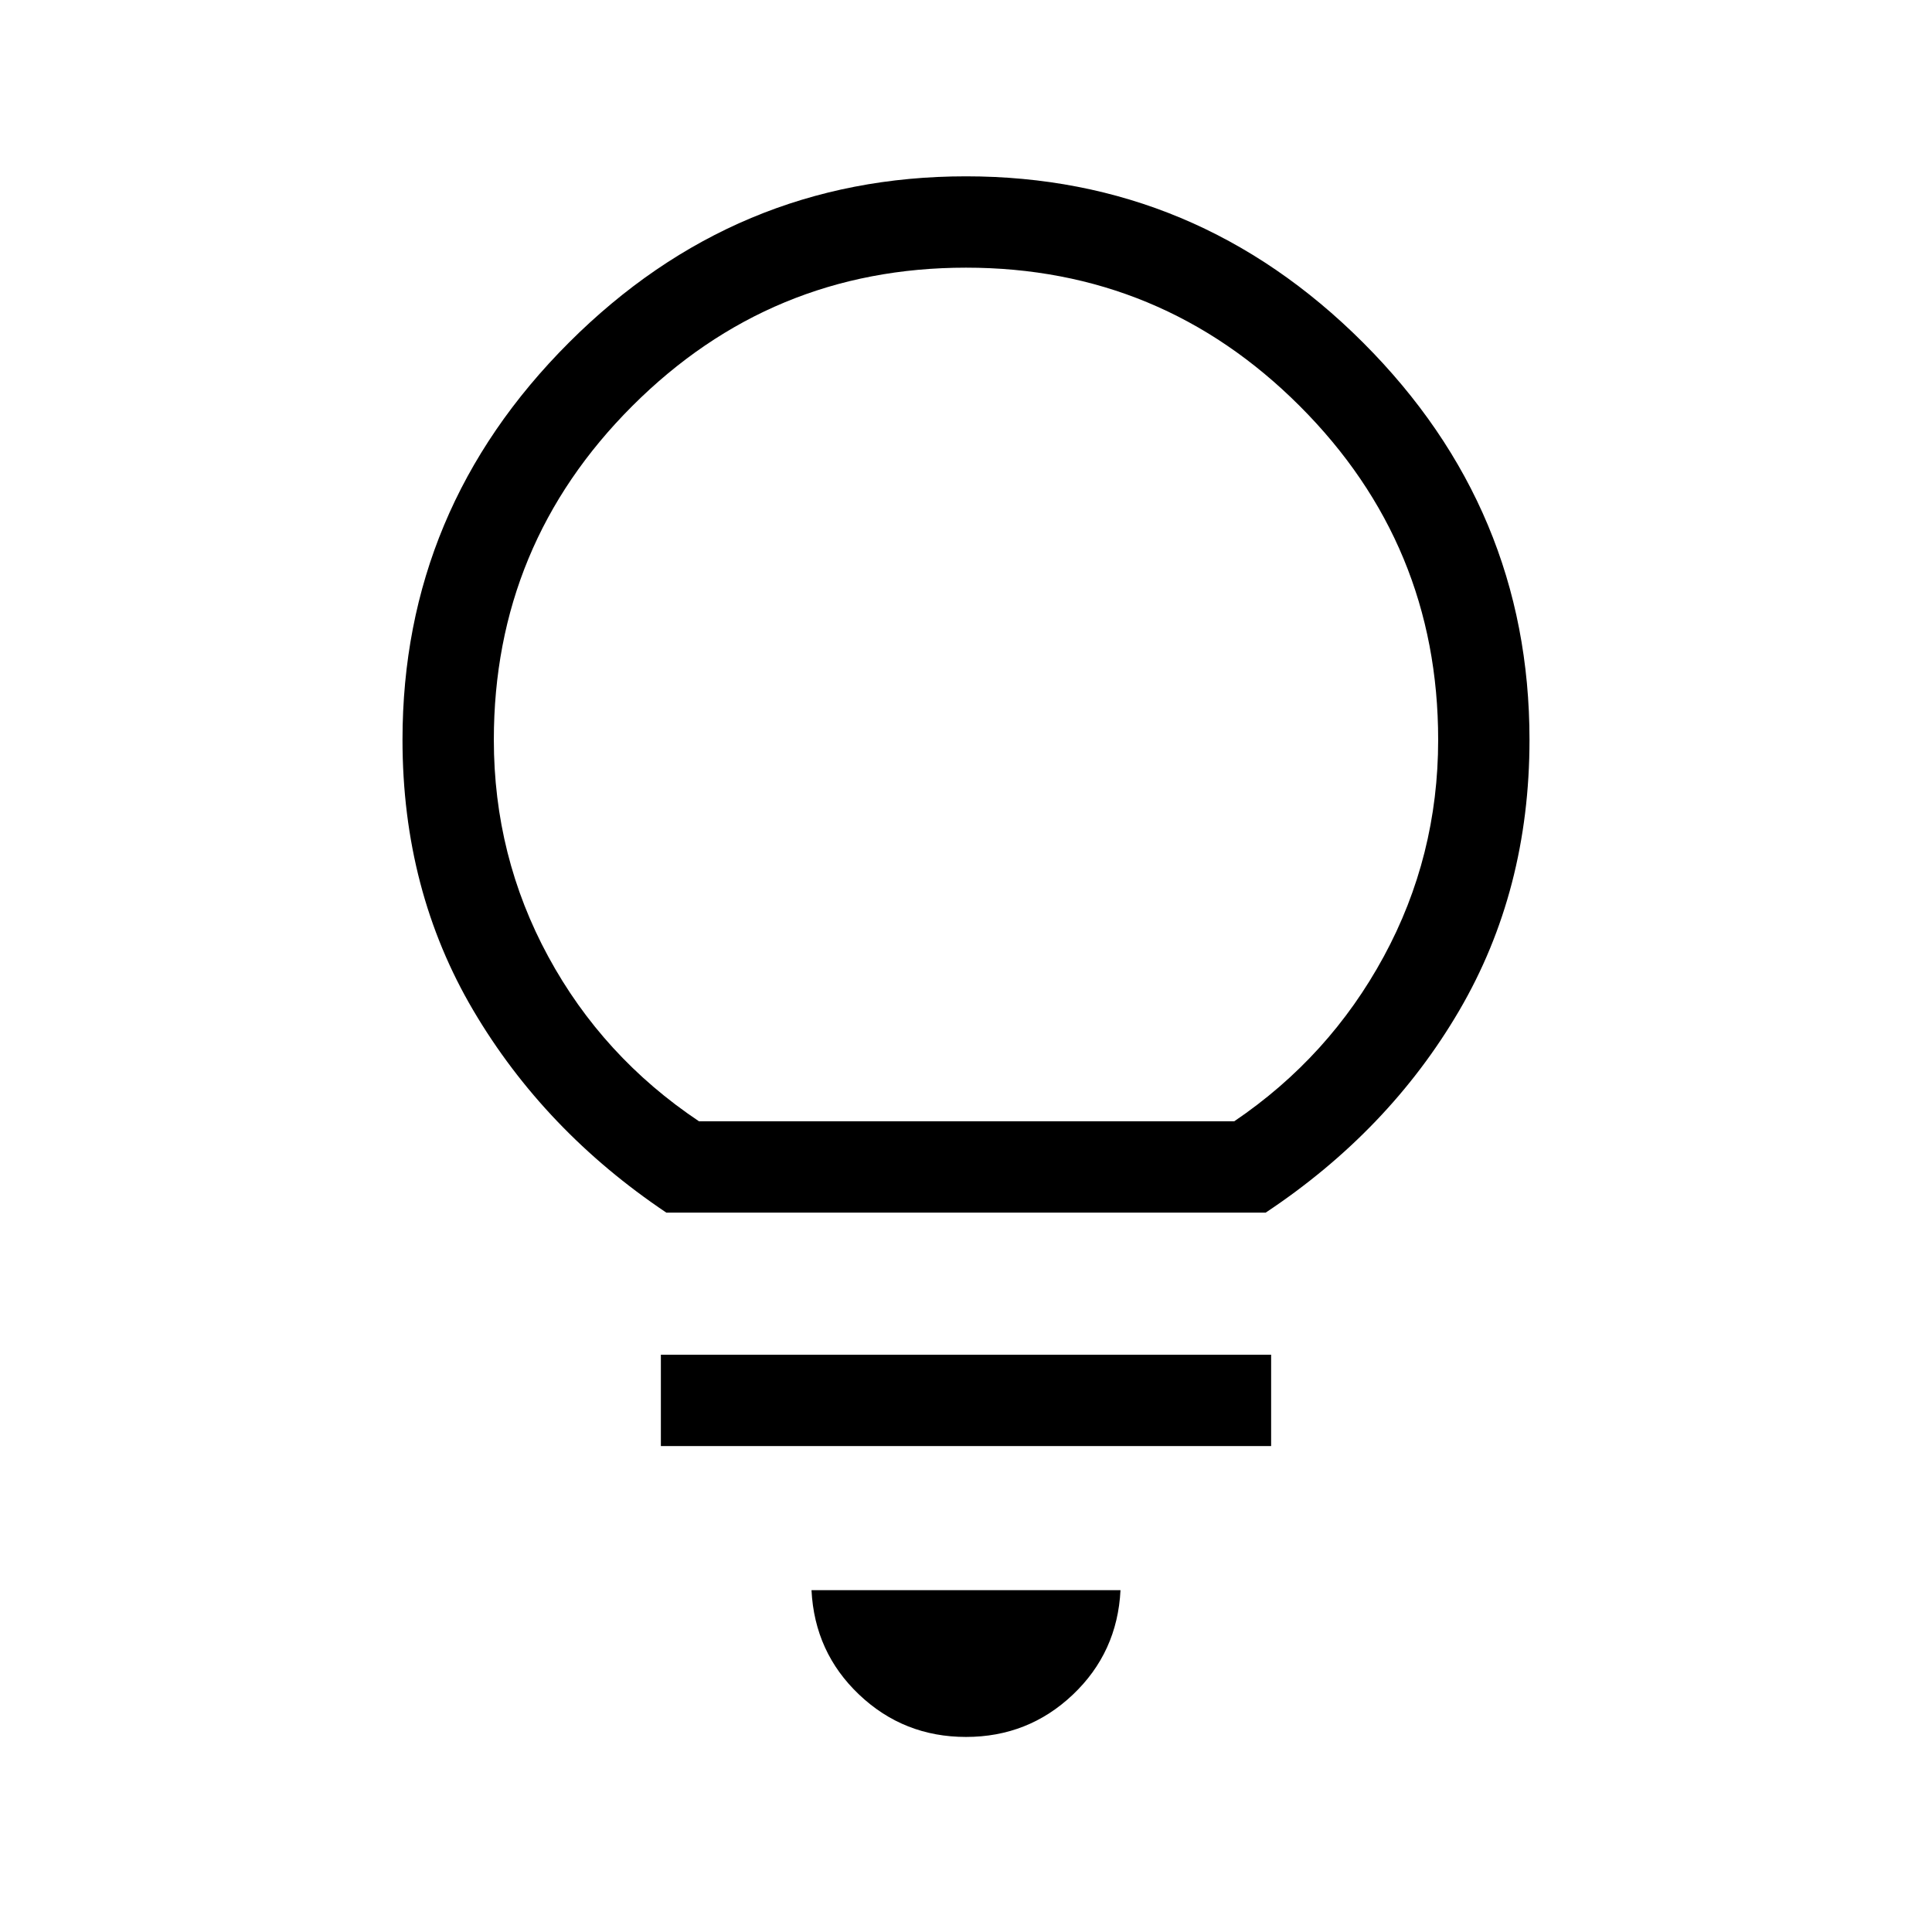
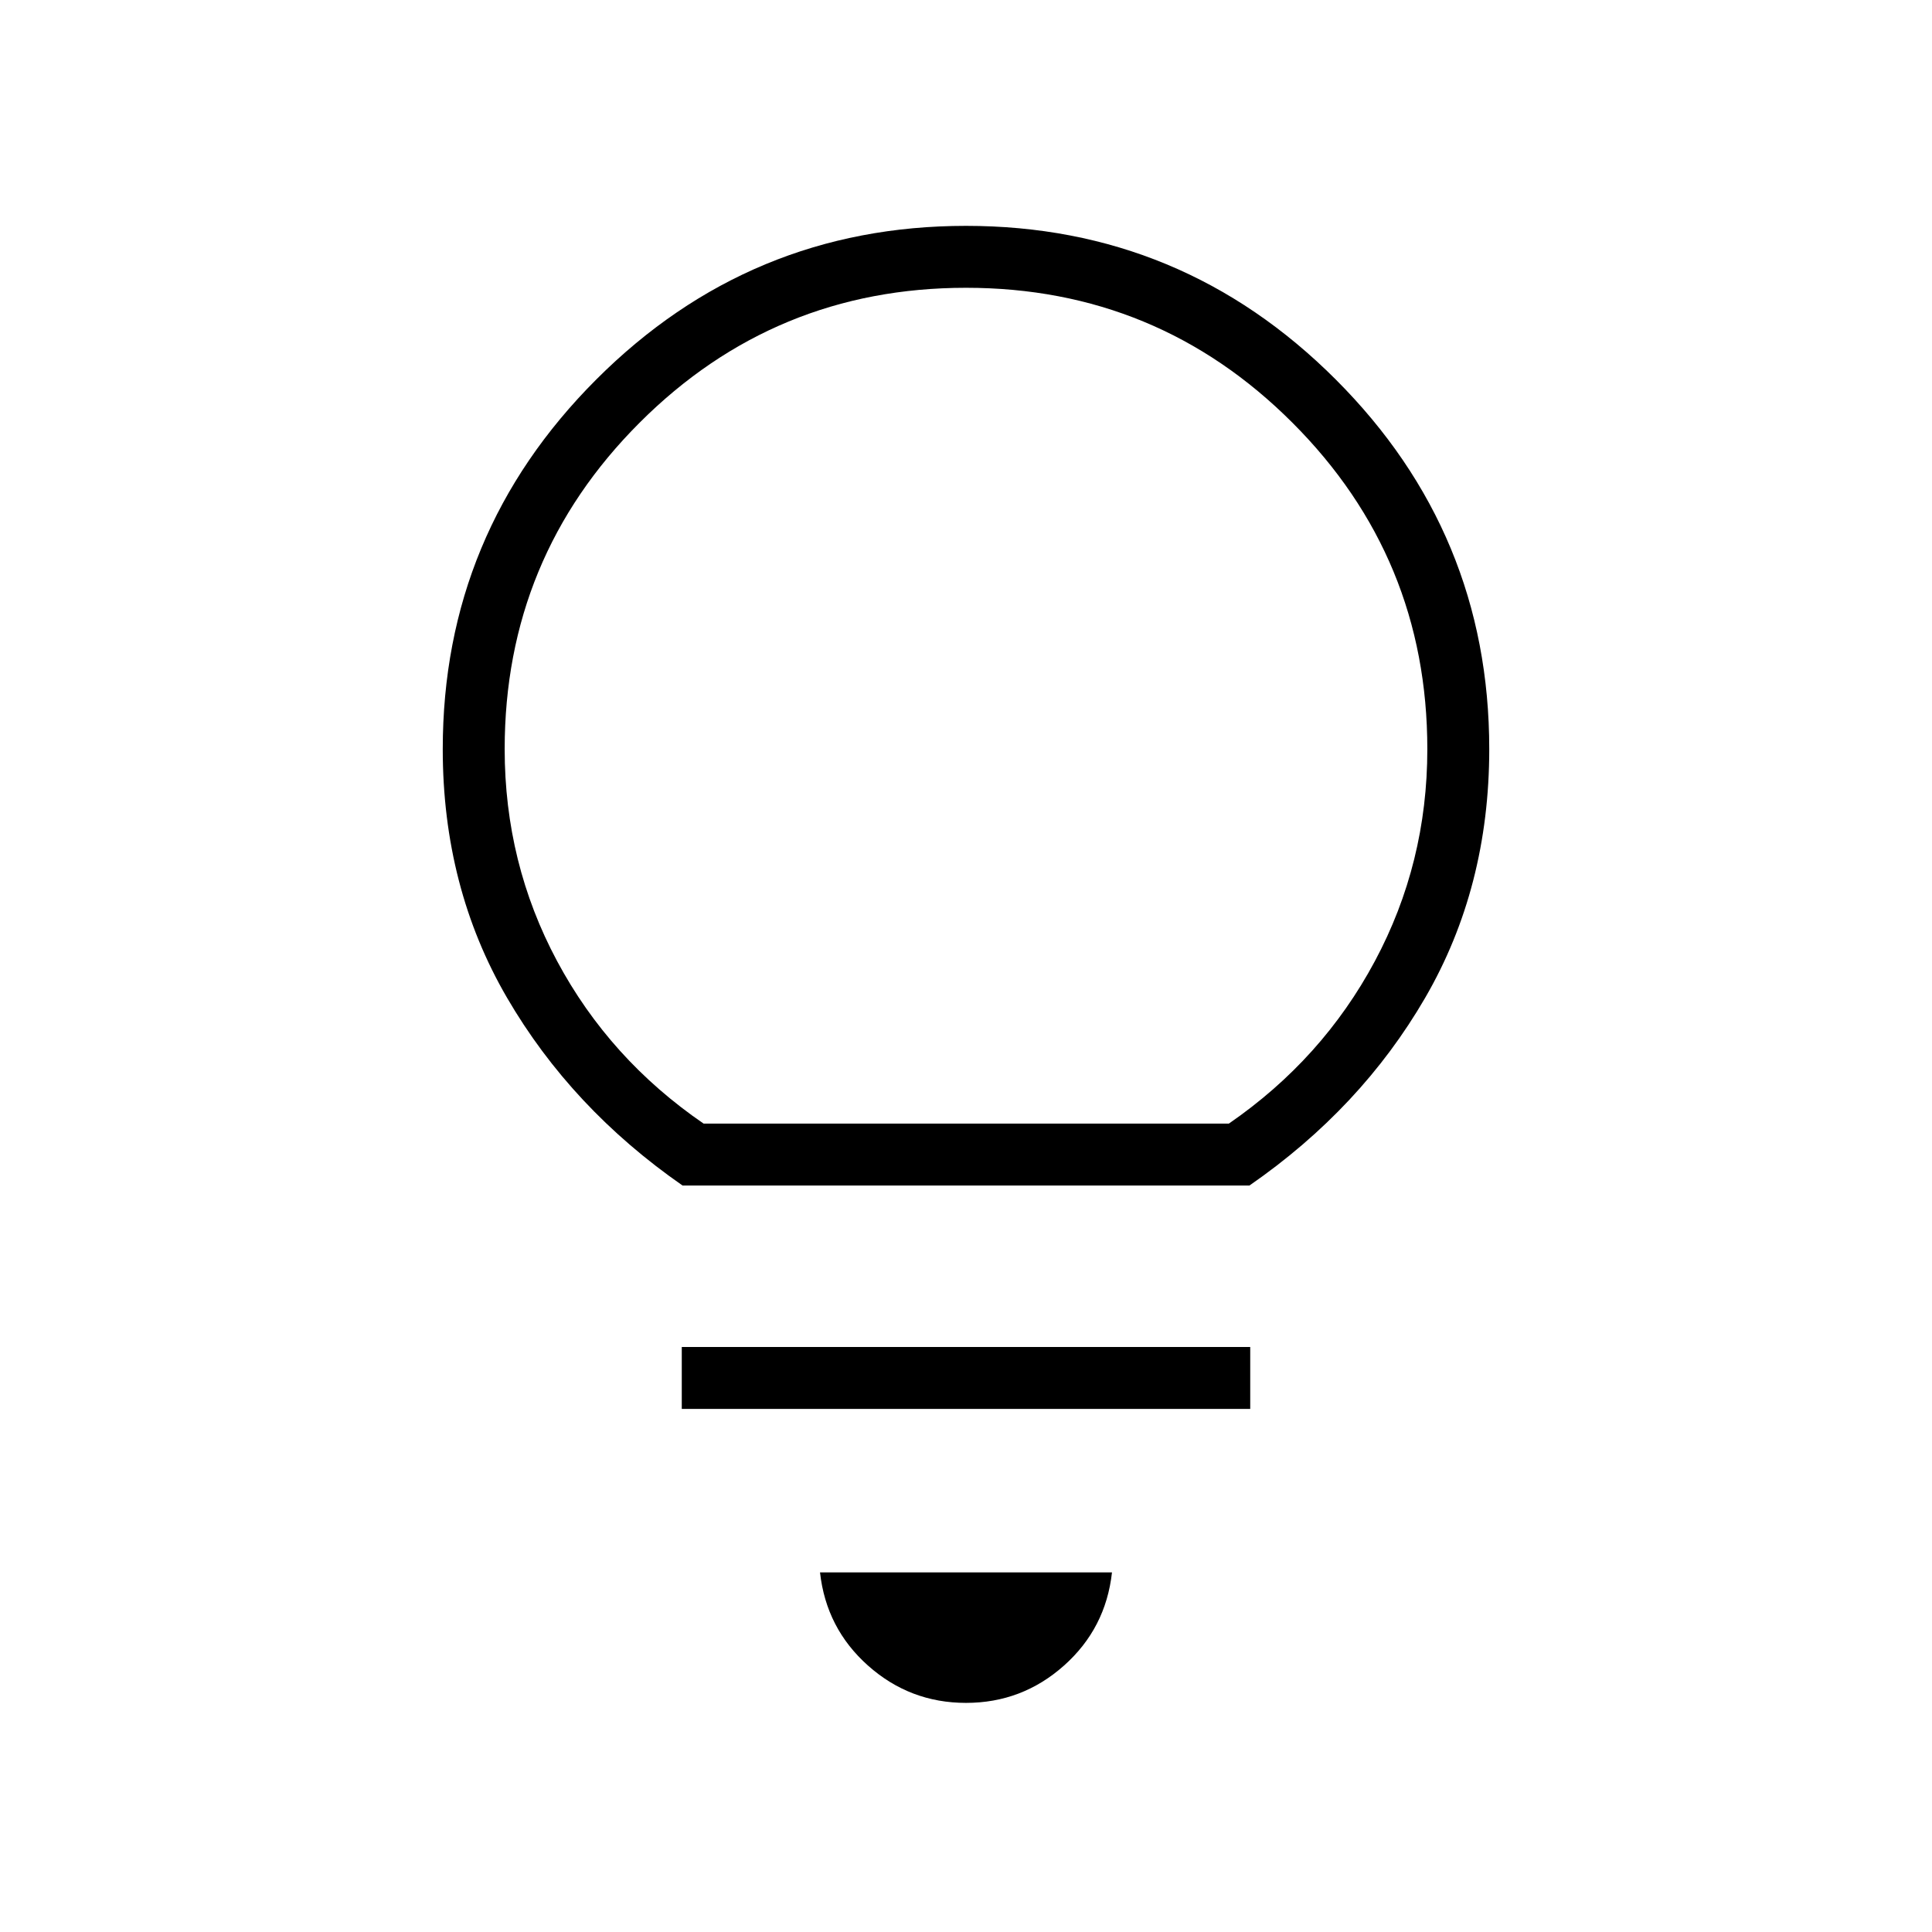
<svg xmlns="http://www.w3.org/2000/svg" height="48" viewBox="0 -960 960 960" width="48">
-   <path d="M480-96.924q-30.923 0-53.077-21-22.153-21-23.692-51.923h153.538q-1.539 30.923-23.692 51.923-22.154 21-53.077 21ZM328.385-241.463v-45.383h303.23v45.383h-303.23Zm2.693-116q-60.615-40.692-95.846-100.384t-35.231-134.537q0-114.692 82.654-197.345Q365.308-872.383 480-872.383t197.345 82.654q82.654 82.653 82.654 197.345 0 74.845-34.923 134.537-34.923 59.692-96.154 100.384H331.078Zm16.23-45.383h265.999q47.231-32 74.27-81.846 27.038-49.846 27.038-107.692 0-97.077-68.769-165.846T480-826.999q-97.077 0-165.846 68.769t-68.769 165.846q0 57.846 27.038 107.692 27.039 49.846 74.885 81.846Zm132.692 0Z" />
+   <path d="M480-113.846q-27.846 0-48.654-18.5-20.808-18.5-23.885-46.346h145.078q-3.077 27.846-23.885 46.346-20.808 18.5-48.654 18.5ZM338.769-259.923v-30.769h282.462v30.769H338.769Zm.385-111q-55.231-38.385-87.193-93.269Q220-519.077 220-587.769q0-107.385 76.308-183.693Q372.615-847.77 480-847.77t183.693 76.308Q740-695.154 740-587.769q0 68.692-31.846 123.577-31.846 54.884-87.308 93.269H339.154Zm10.461-30.769h261q46.462-32 72.539-80.693 26.077-48.692 26.077-105.384 0-95.154-67.039-162.193Q575.154-817 480-817q-95.154 0-162.192 67.038-67.039 67.039-67.039 162.193 0 56.692 26.077 105.384 26.077 48.693 72.769 80.693Zm130.385 0Z" />
</svg>
